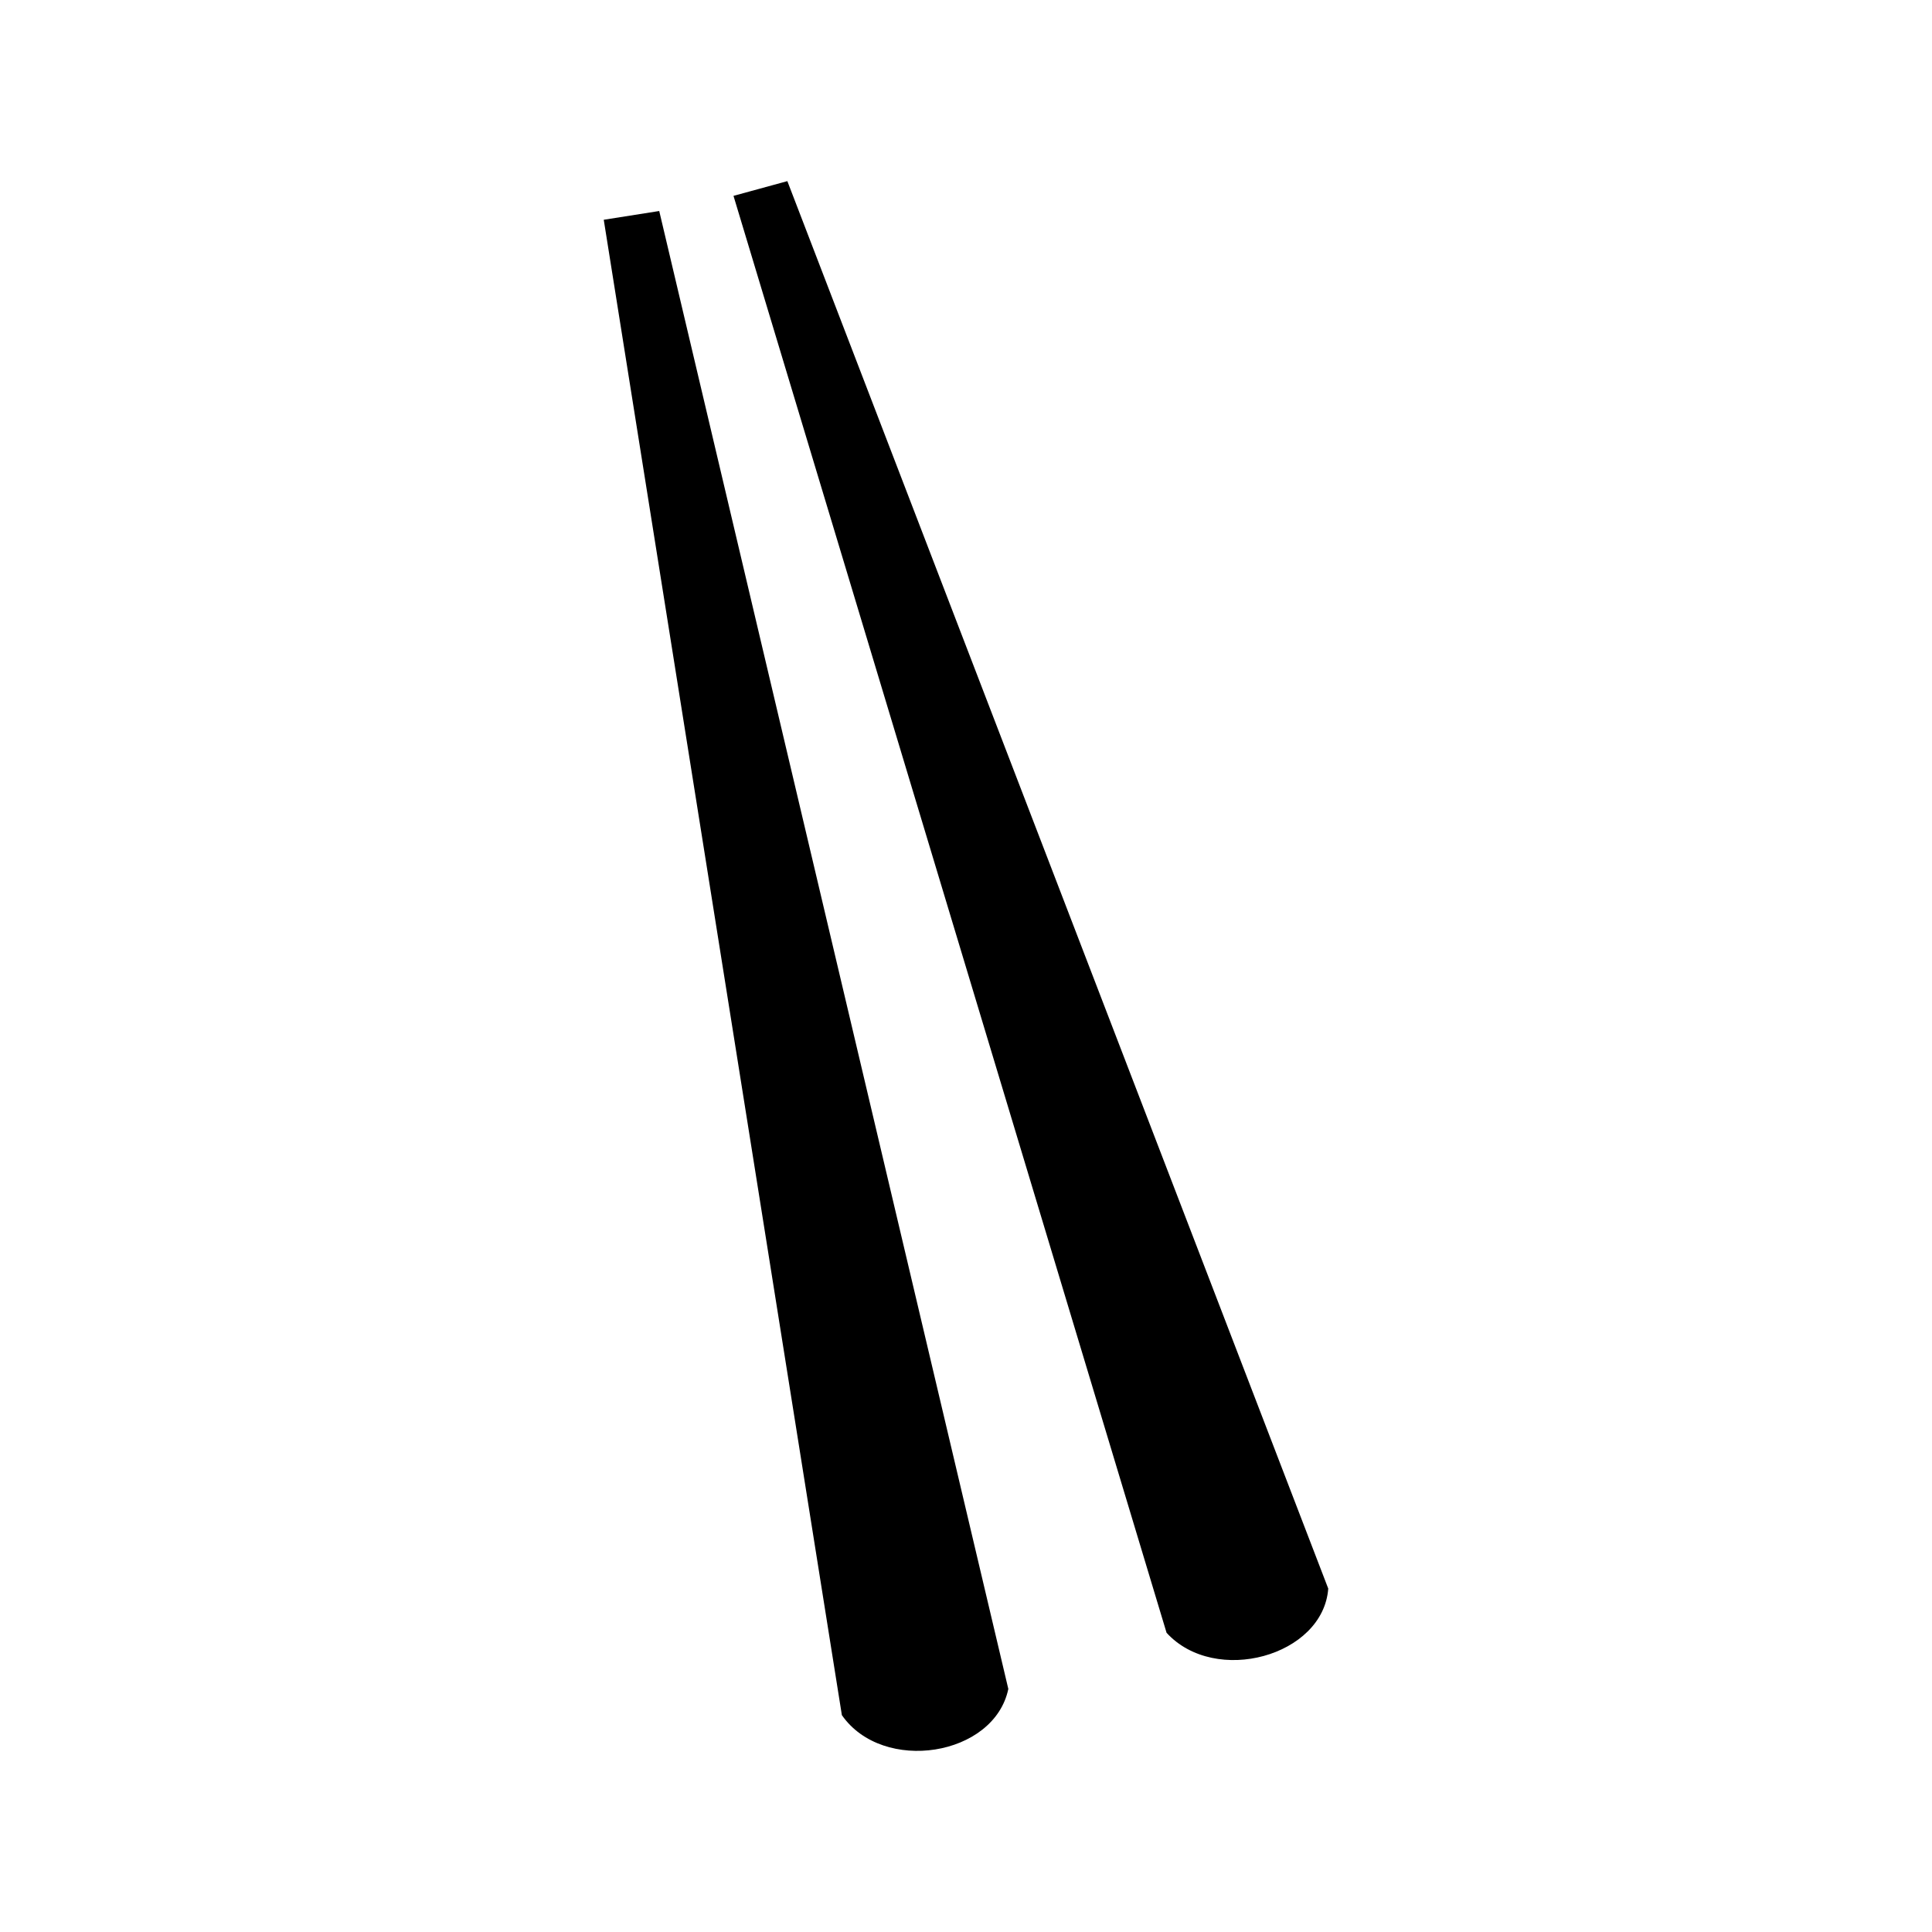
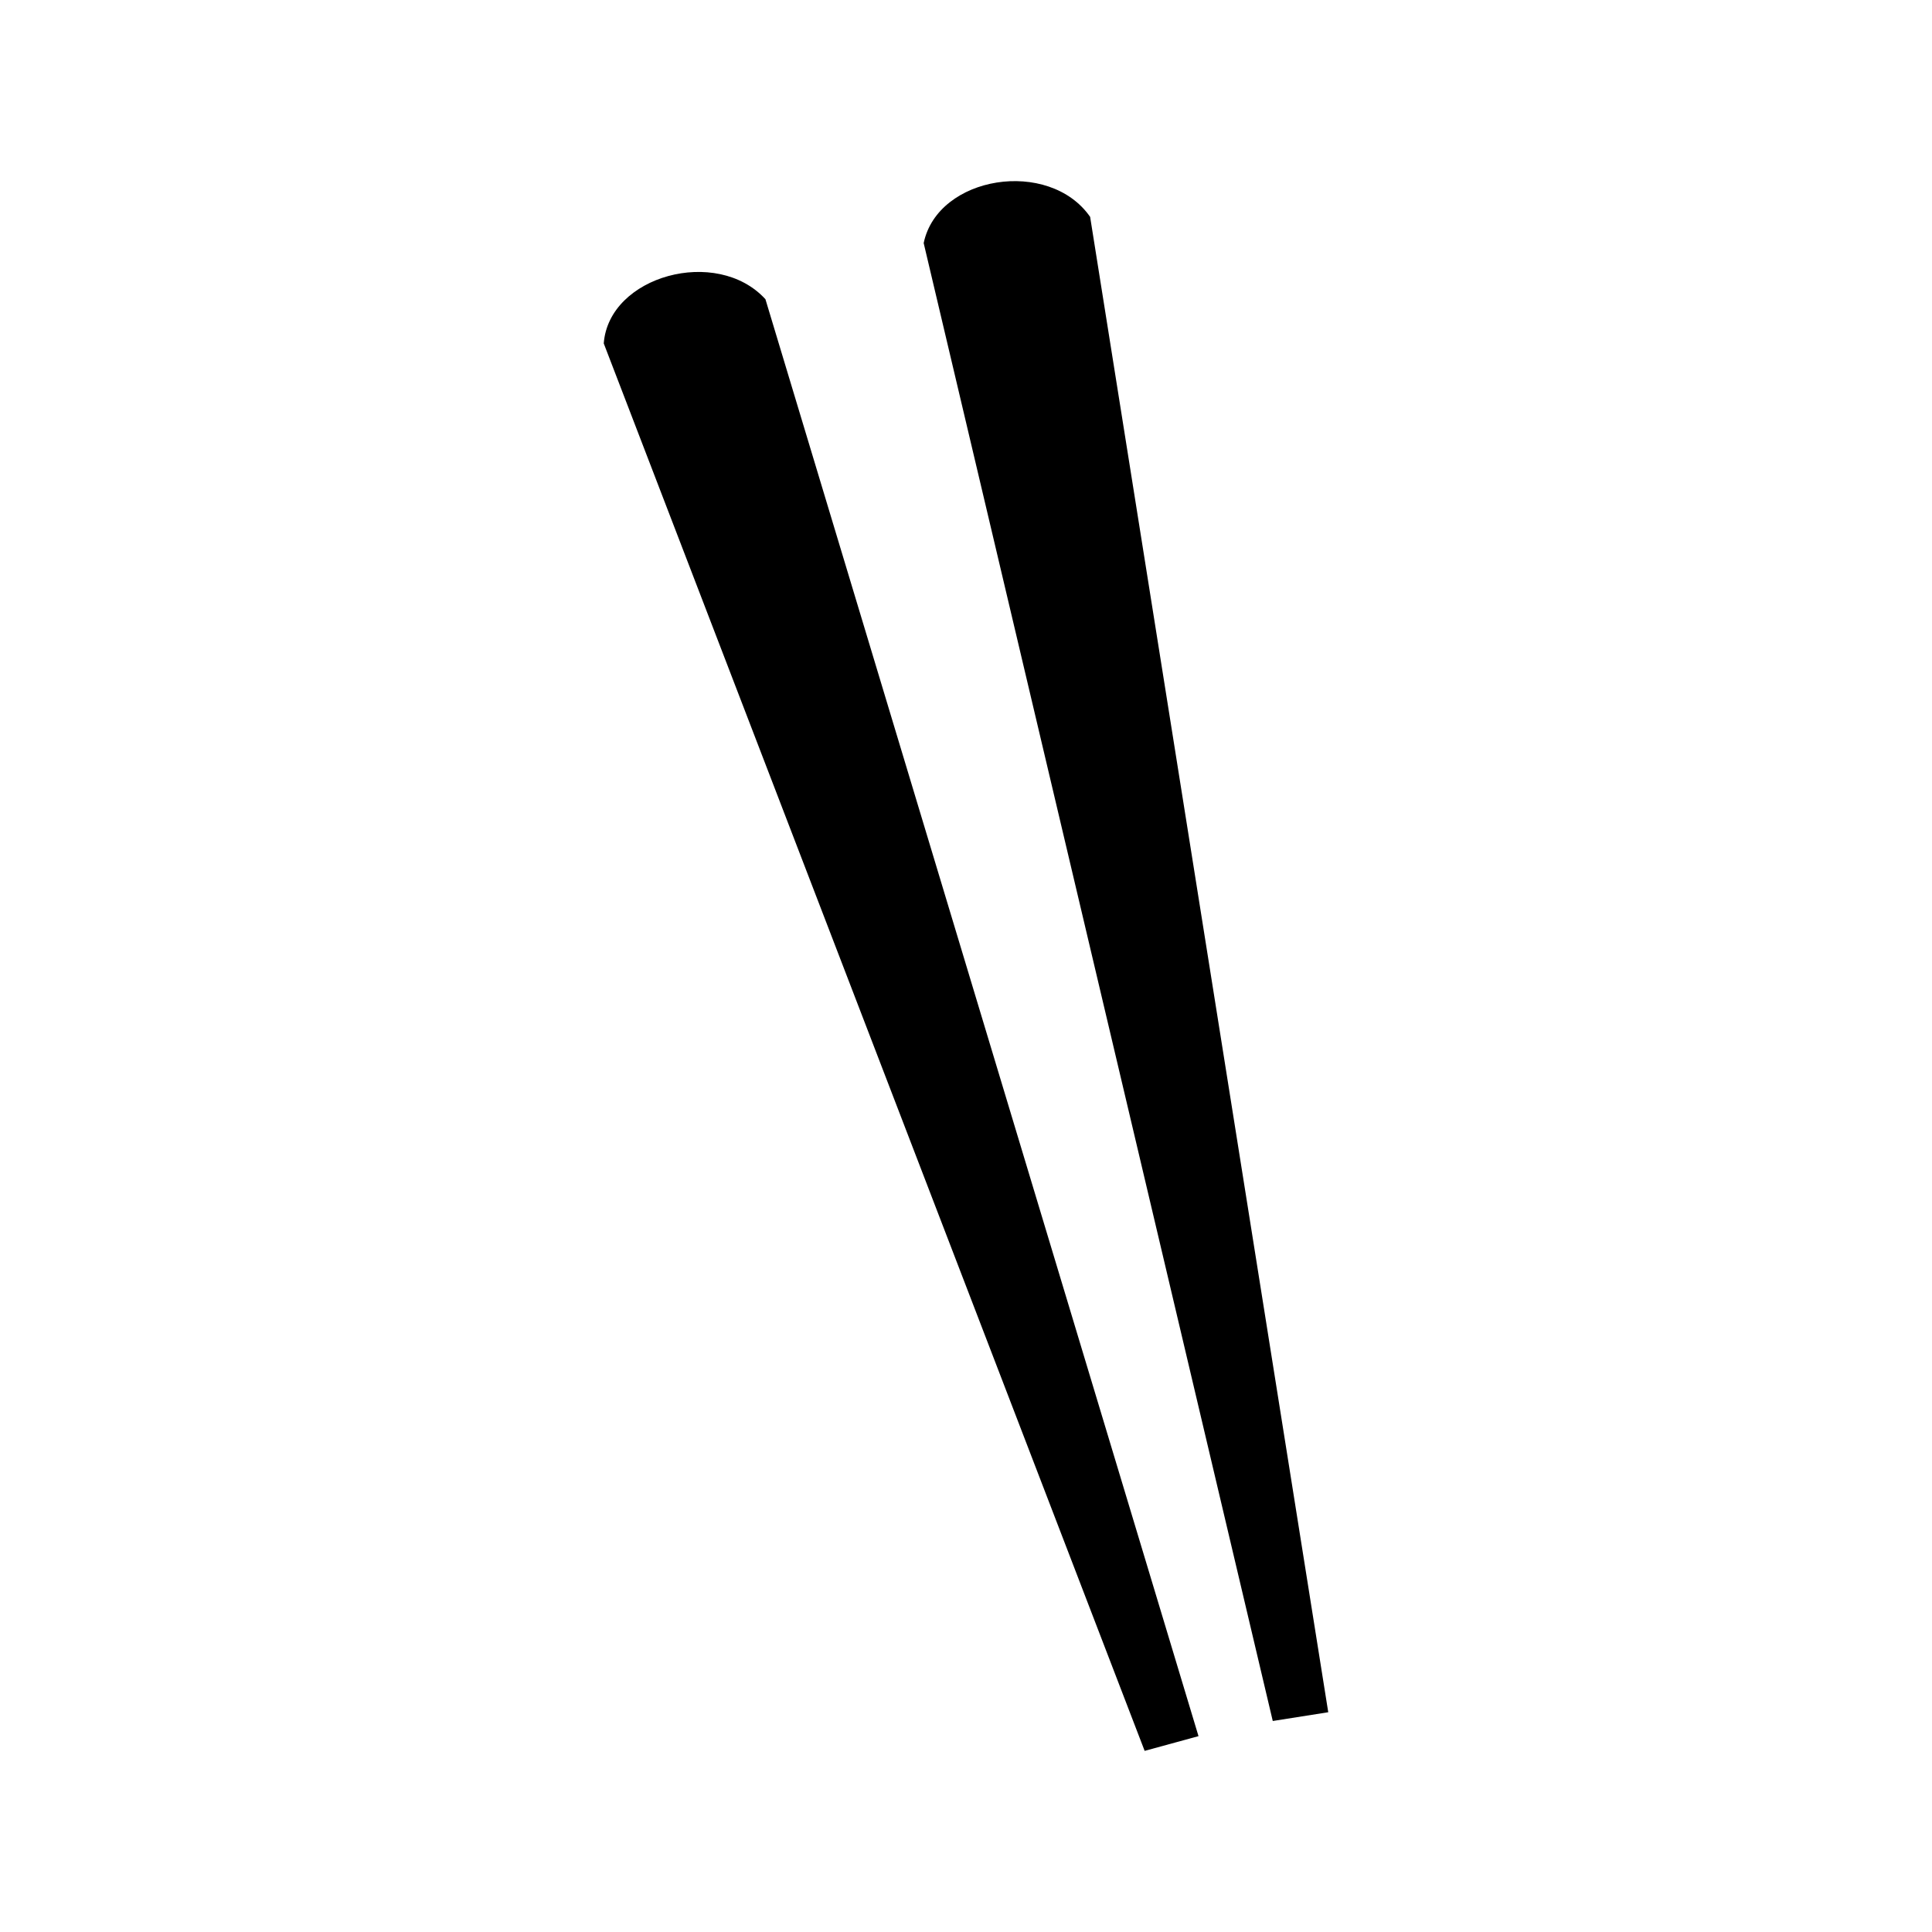
<svg xmlns="http://www.w3.org/2000/svg" width="32" height="32" viewBox="0 0 32 32" fill="none">
-   <path d="M13.041 3L12.149 3.244L19.322 27.044C20.126 27.924 21.916 27.432 22 26.312L13.041 3Z" fill="black" />
-   <path d="M10.919 3.495L10 3.64L13.944 28.408C14.624 29.385 16.468 29.092 16.701 27.974L10.919 3.495Z" fill="black" />
+   <path d="M18.959 29L19.851 28.756L12.678 4.956C11.874 4.076 10.084 4.568 10 5.688L18.959 29Z" fill="black" />
+   <path d="M21.081 28.505L22 28.36L18.056 3.592C17.376 2.615 15.532 2.908 15.299 4.026L21.081 28.505Z" fill="black" />
</svg>
